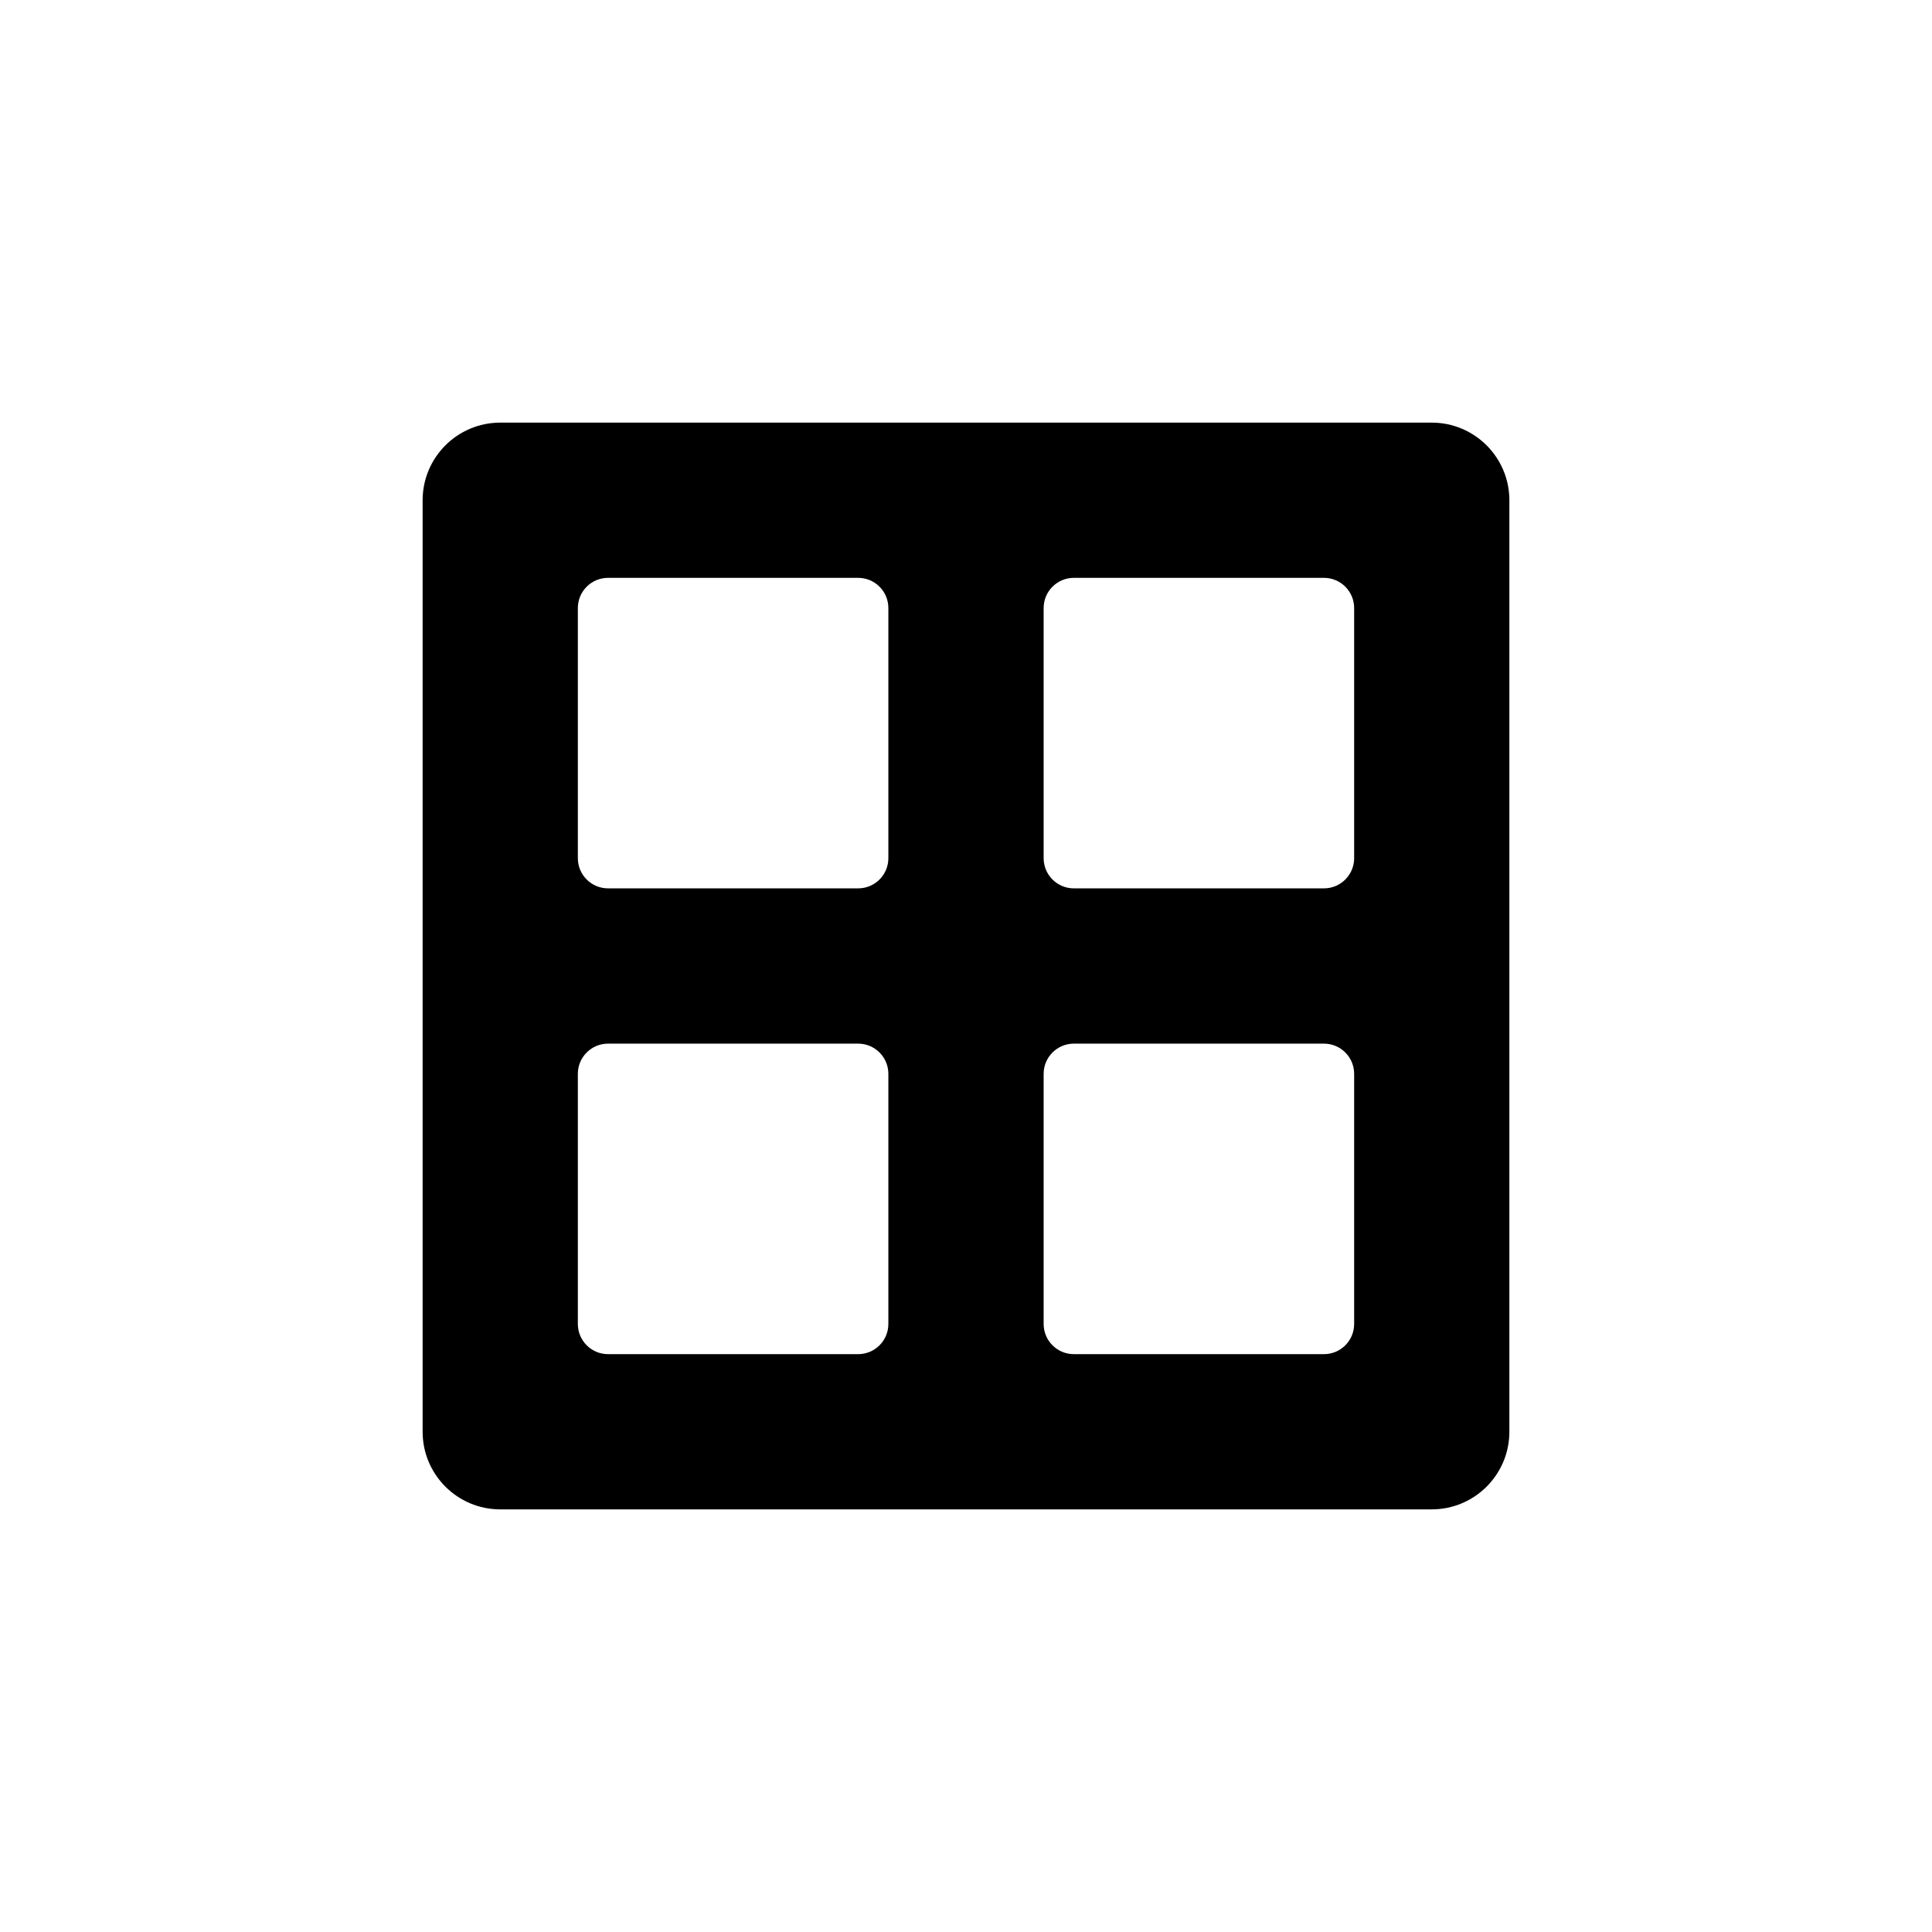
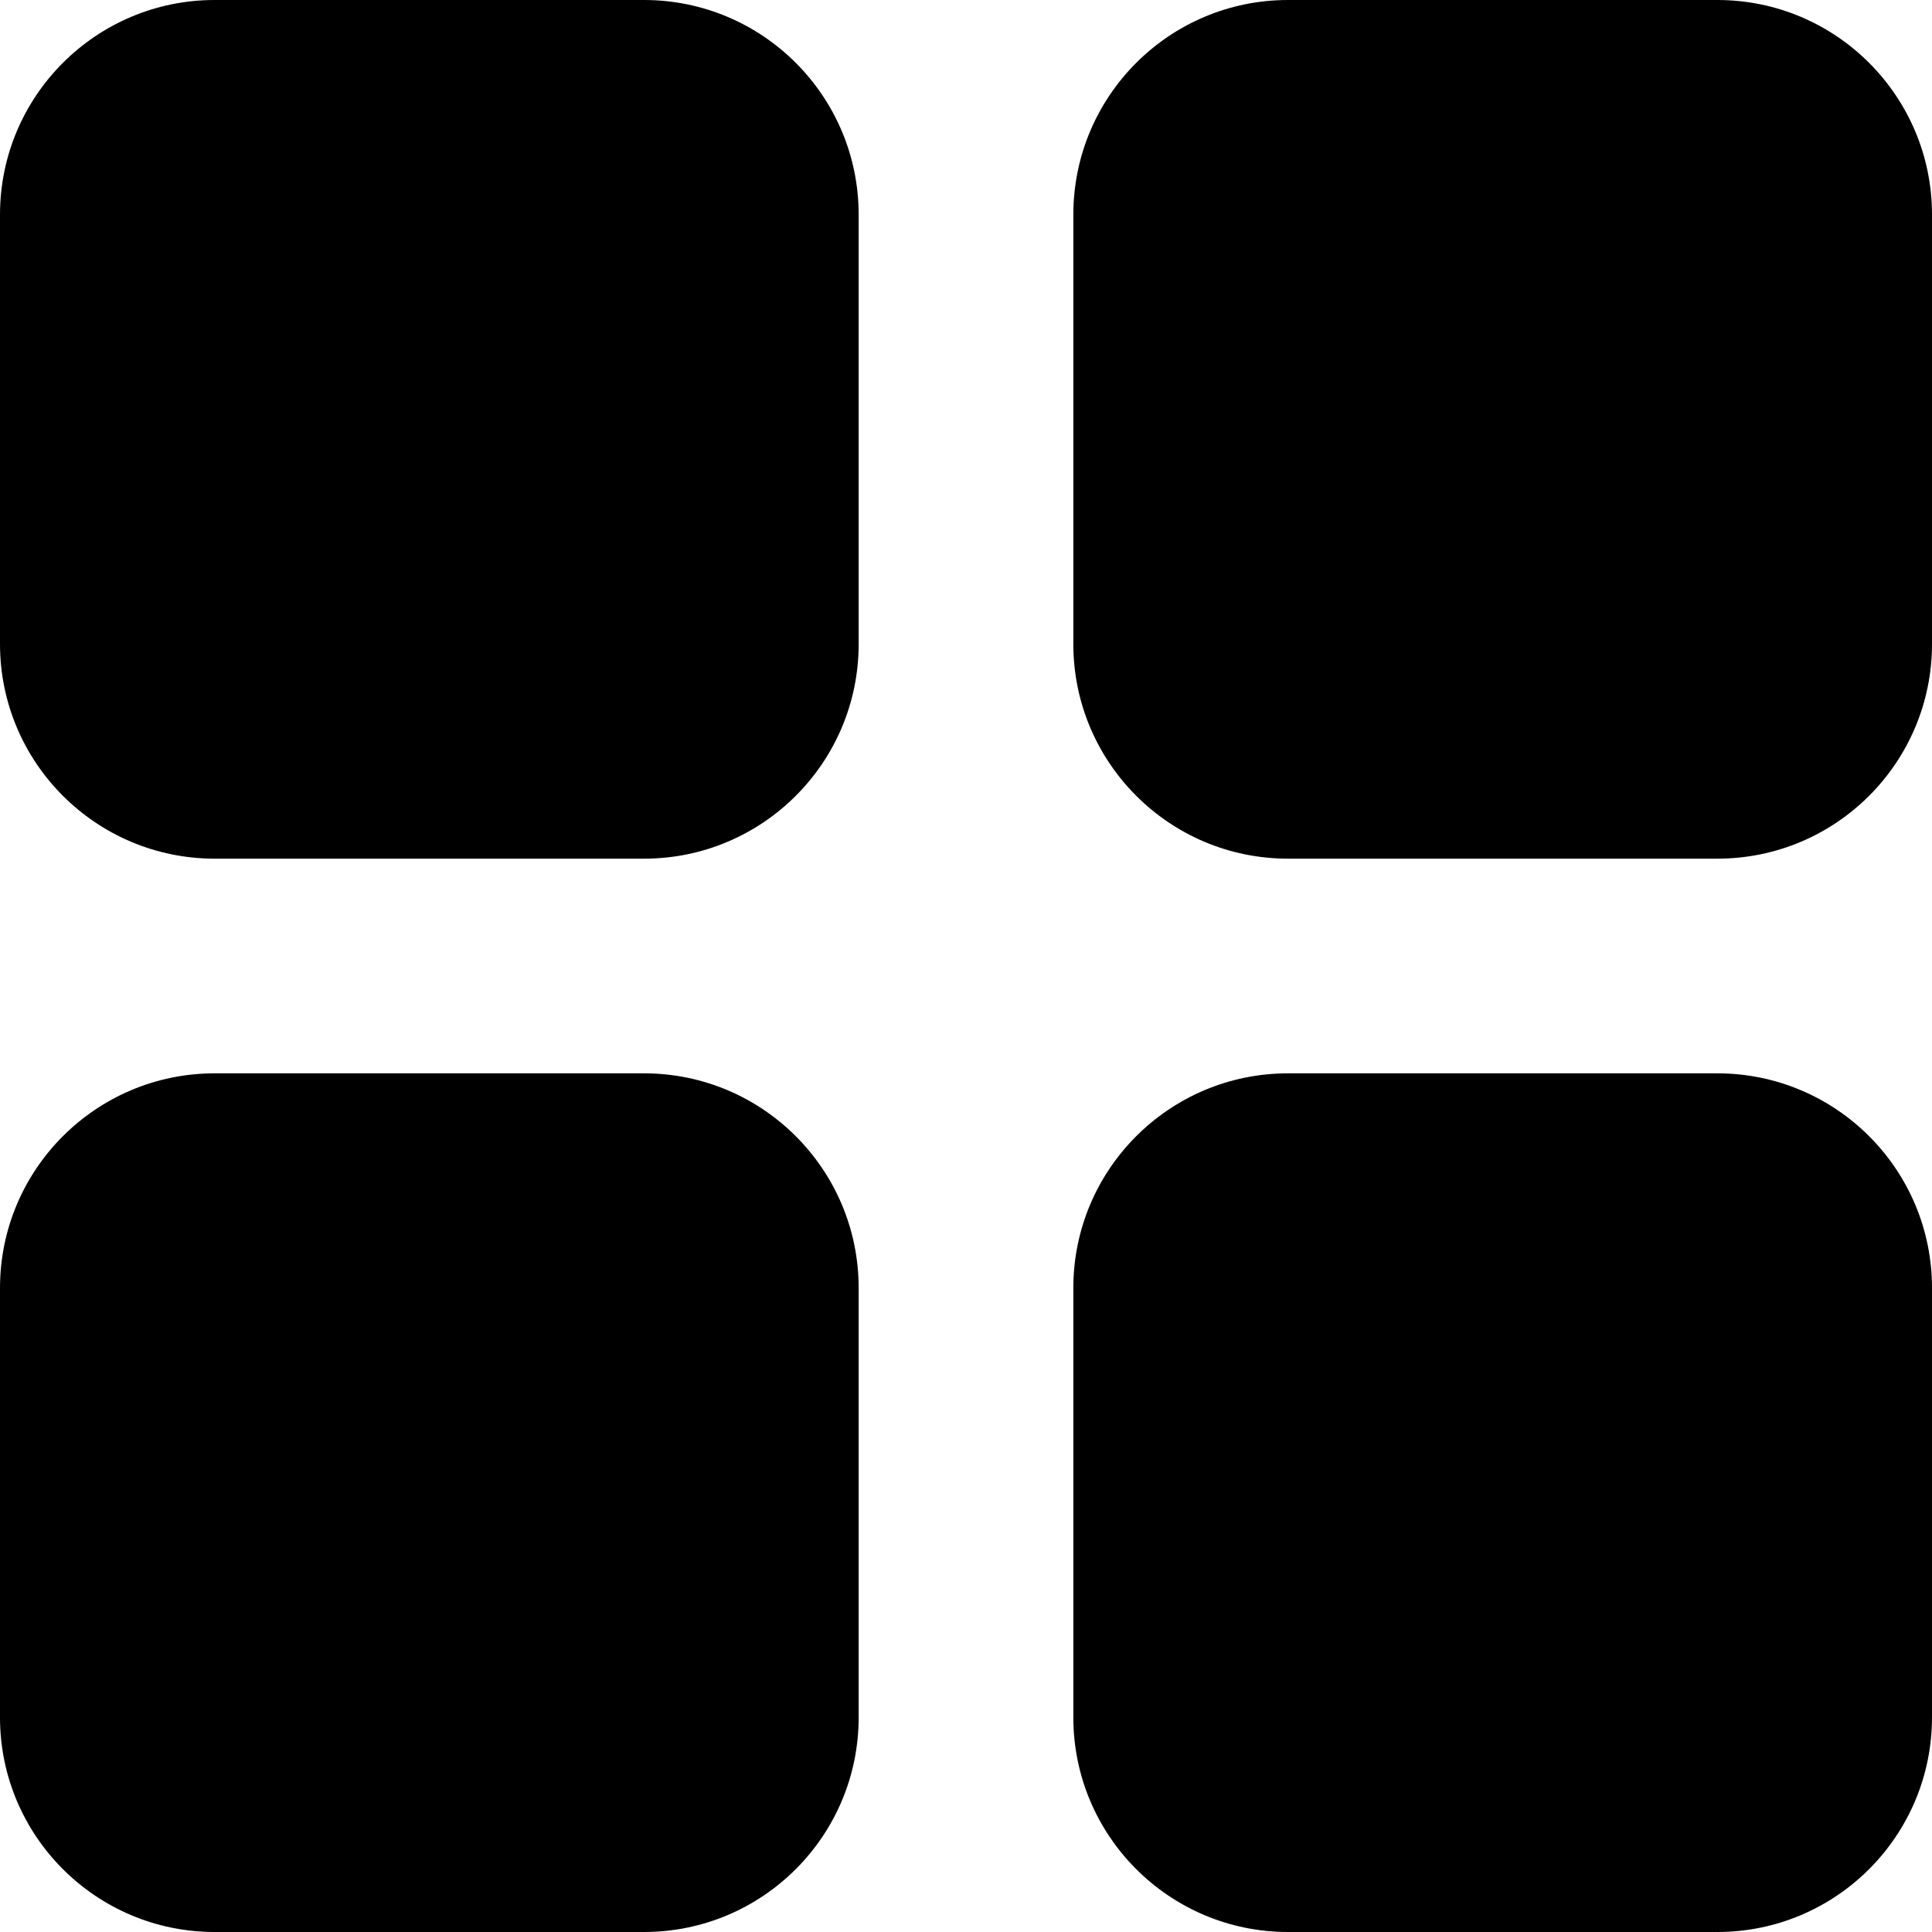
- <svg xmlns="http://www.w3.org/2000/svg" width="32" height="32" viewBox="0 0 32 32">
-   <path fill-rule="evenodd" clip-rule="evenodd" d="M7 23.714V8.286C7 7.576 7.576 7 8.286 7H23.714C24.424 7 25 7.576 25 8.286V23.714C25 24.424 24.424 25 23.714 25H8.286C7.576 25 7 24.424 7 23.714ZM17.286 10.071C17.286 9.795 17.51 9.571 17.786 9.571H21.929C22.205 9.571 22.429 9.795 22.429 10.071V14.214C22.429 14.49 22.205 14.714 21.929 14.714H17.786C17.51 14.714 17.286 14.49 17.286 14.214V10.071ZM17.286 17.786C17.286 17.51 17.51 17.286 17.786 17.286H21.929C22.205 17.286 22.429 17.51 22.429 17.786V21.929C22.429 22.205 22.205 22.429 21.929 22.429H17.786C17.51 22.429 17.286 22.205 17.286 21.929V17.786ZM14.714 10.071C14.714 9.795 14.49 9.571 14.214 9.571H10.071C9.795 9.571 9.571 9.795 9.571 10.071V14.214C9.571 14.49 9.795 14.714 10.071 14.714L14.214 14.714C14.49 14.714 14.714 14.49 14.714 14.214V10.071ZM14.714 21.929C14.714 22.205 14.49 22.429 14.214 22.429L10.071 22.429C9.795 22.429 9.571 22.205 9.571 21.929V17.786C9.571 17.51 9.795 17.286 10.071 17.286L14.214 17.286C14.49 17.286 14.714 17.51 14.714 17.786V21.929Z" fill="currentColor" />
+ <svg xmlns="http://www.w3.org/2000/svg" viewBox="0 0 18 18">
+   <g fill="currentColor" fill-rule="nonzero">
+     <rect width="8" height="8" rx="2" />
+     <rect width="8" height="8" x="10" rx="2" />
+     <rect width="8" height="8" x="10" y="10" rx="2" />
+     <rect width="8" height="8" y="10" rx="2" />
+   </g>
</svg>
